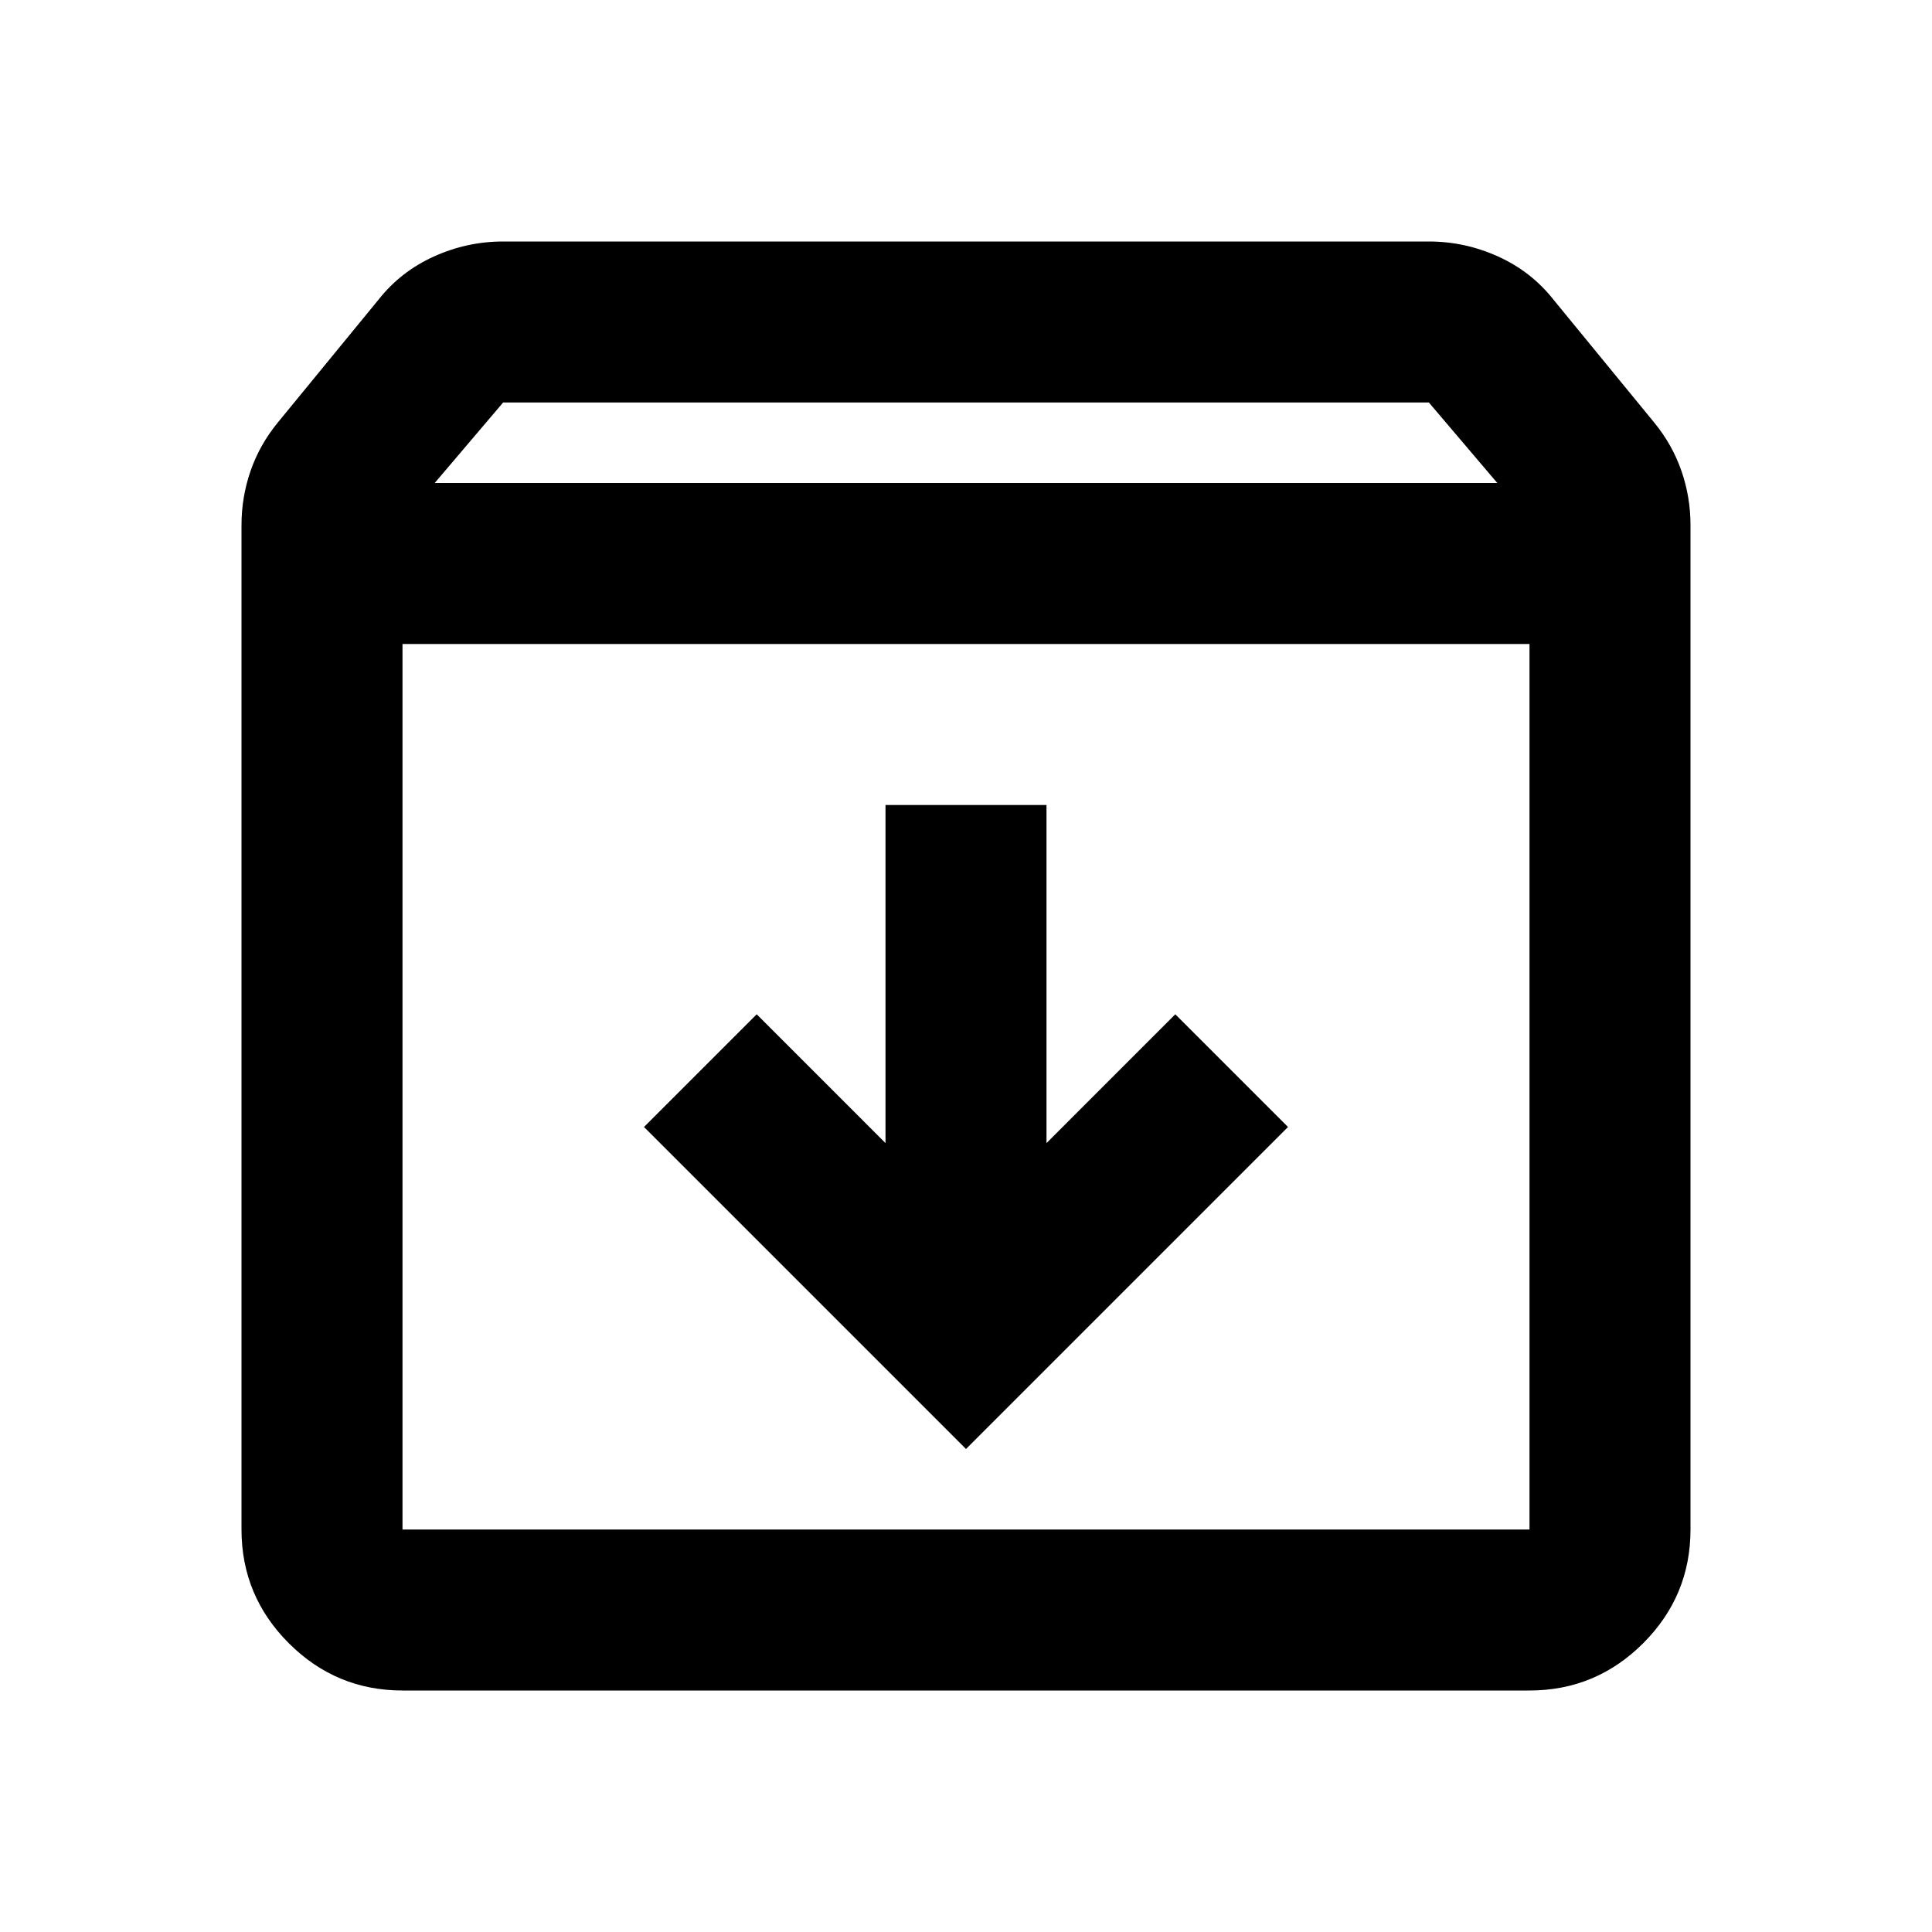
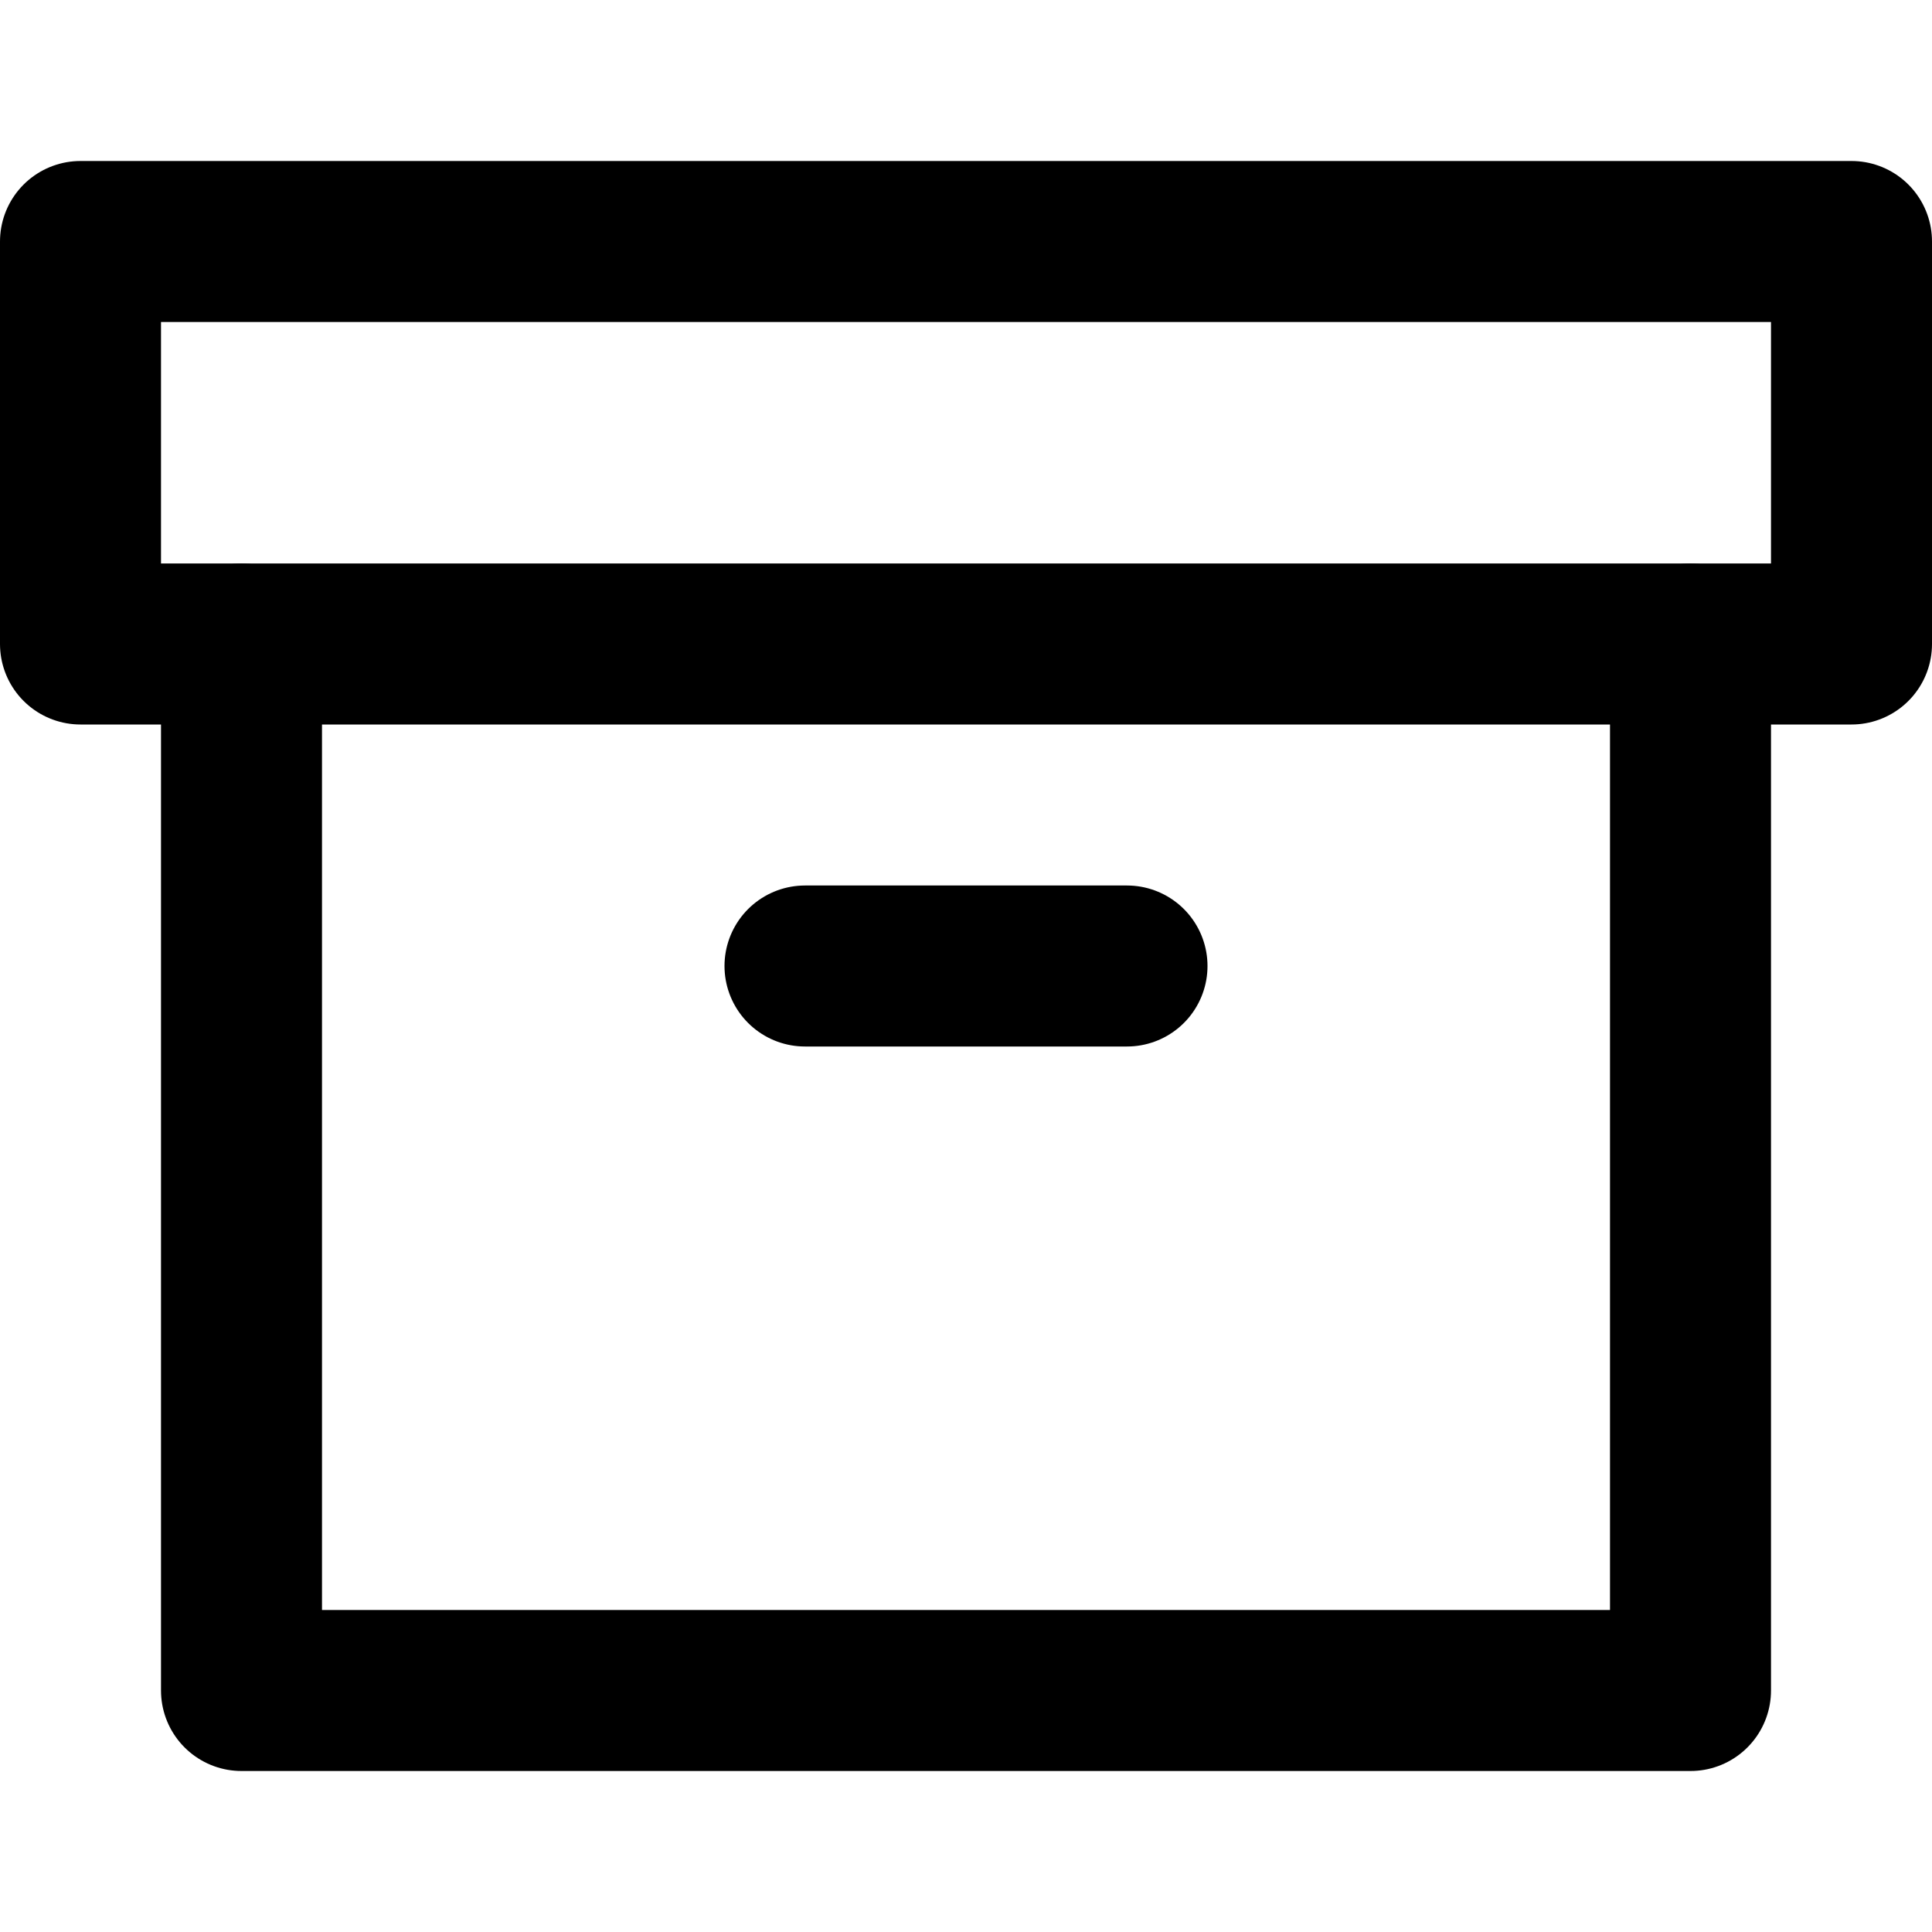
- <svg xmlns="http://www.w3.org/2000/svg" height="24" viewBox="0 -960 960 960" width="24">
-   <path d="m480-240 160-160-56-56-64 64v-168h-80v168l-64-64-56 56 160 160ZM200-640v440h560v-440H200Zm0 520q-33 0-56.5-23.5T120-200v-499q0-14 4.5-27t13.5-24l50-61q11-14 27.5-21.5T250-840h460q18 0 34.5 7.5T772-811l50 61q9 11 13.5 24t4.5 27v499q0 33-23.5 56.5T760-120H200Zm16-600h528l-34-40H250l-34 40Zm264 300Z" />
+ <svg xmlns="http://www.w3.org/2000/svg" width="24" height="24" viewBox="0 0 24 24" fill="none" stroke="currentColor" stroke-width="2" stroke-linecap="round" stroke-linejoin="round" class="feather feather-archive">
+   <polyline points="21 8 21 21 3 21 3 8" />
+   <rect x="1" y="3" width="22" height="5" />
+   <line x1="10" y1="12" x2="14" y2="12" />
</svg>
